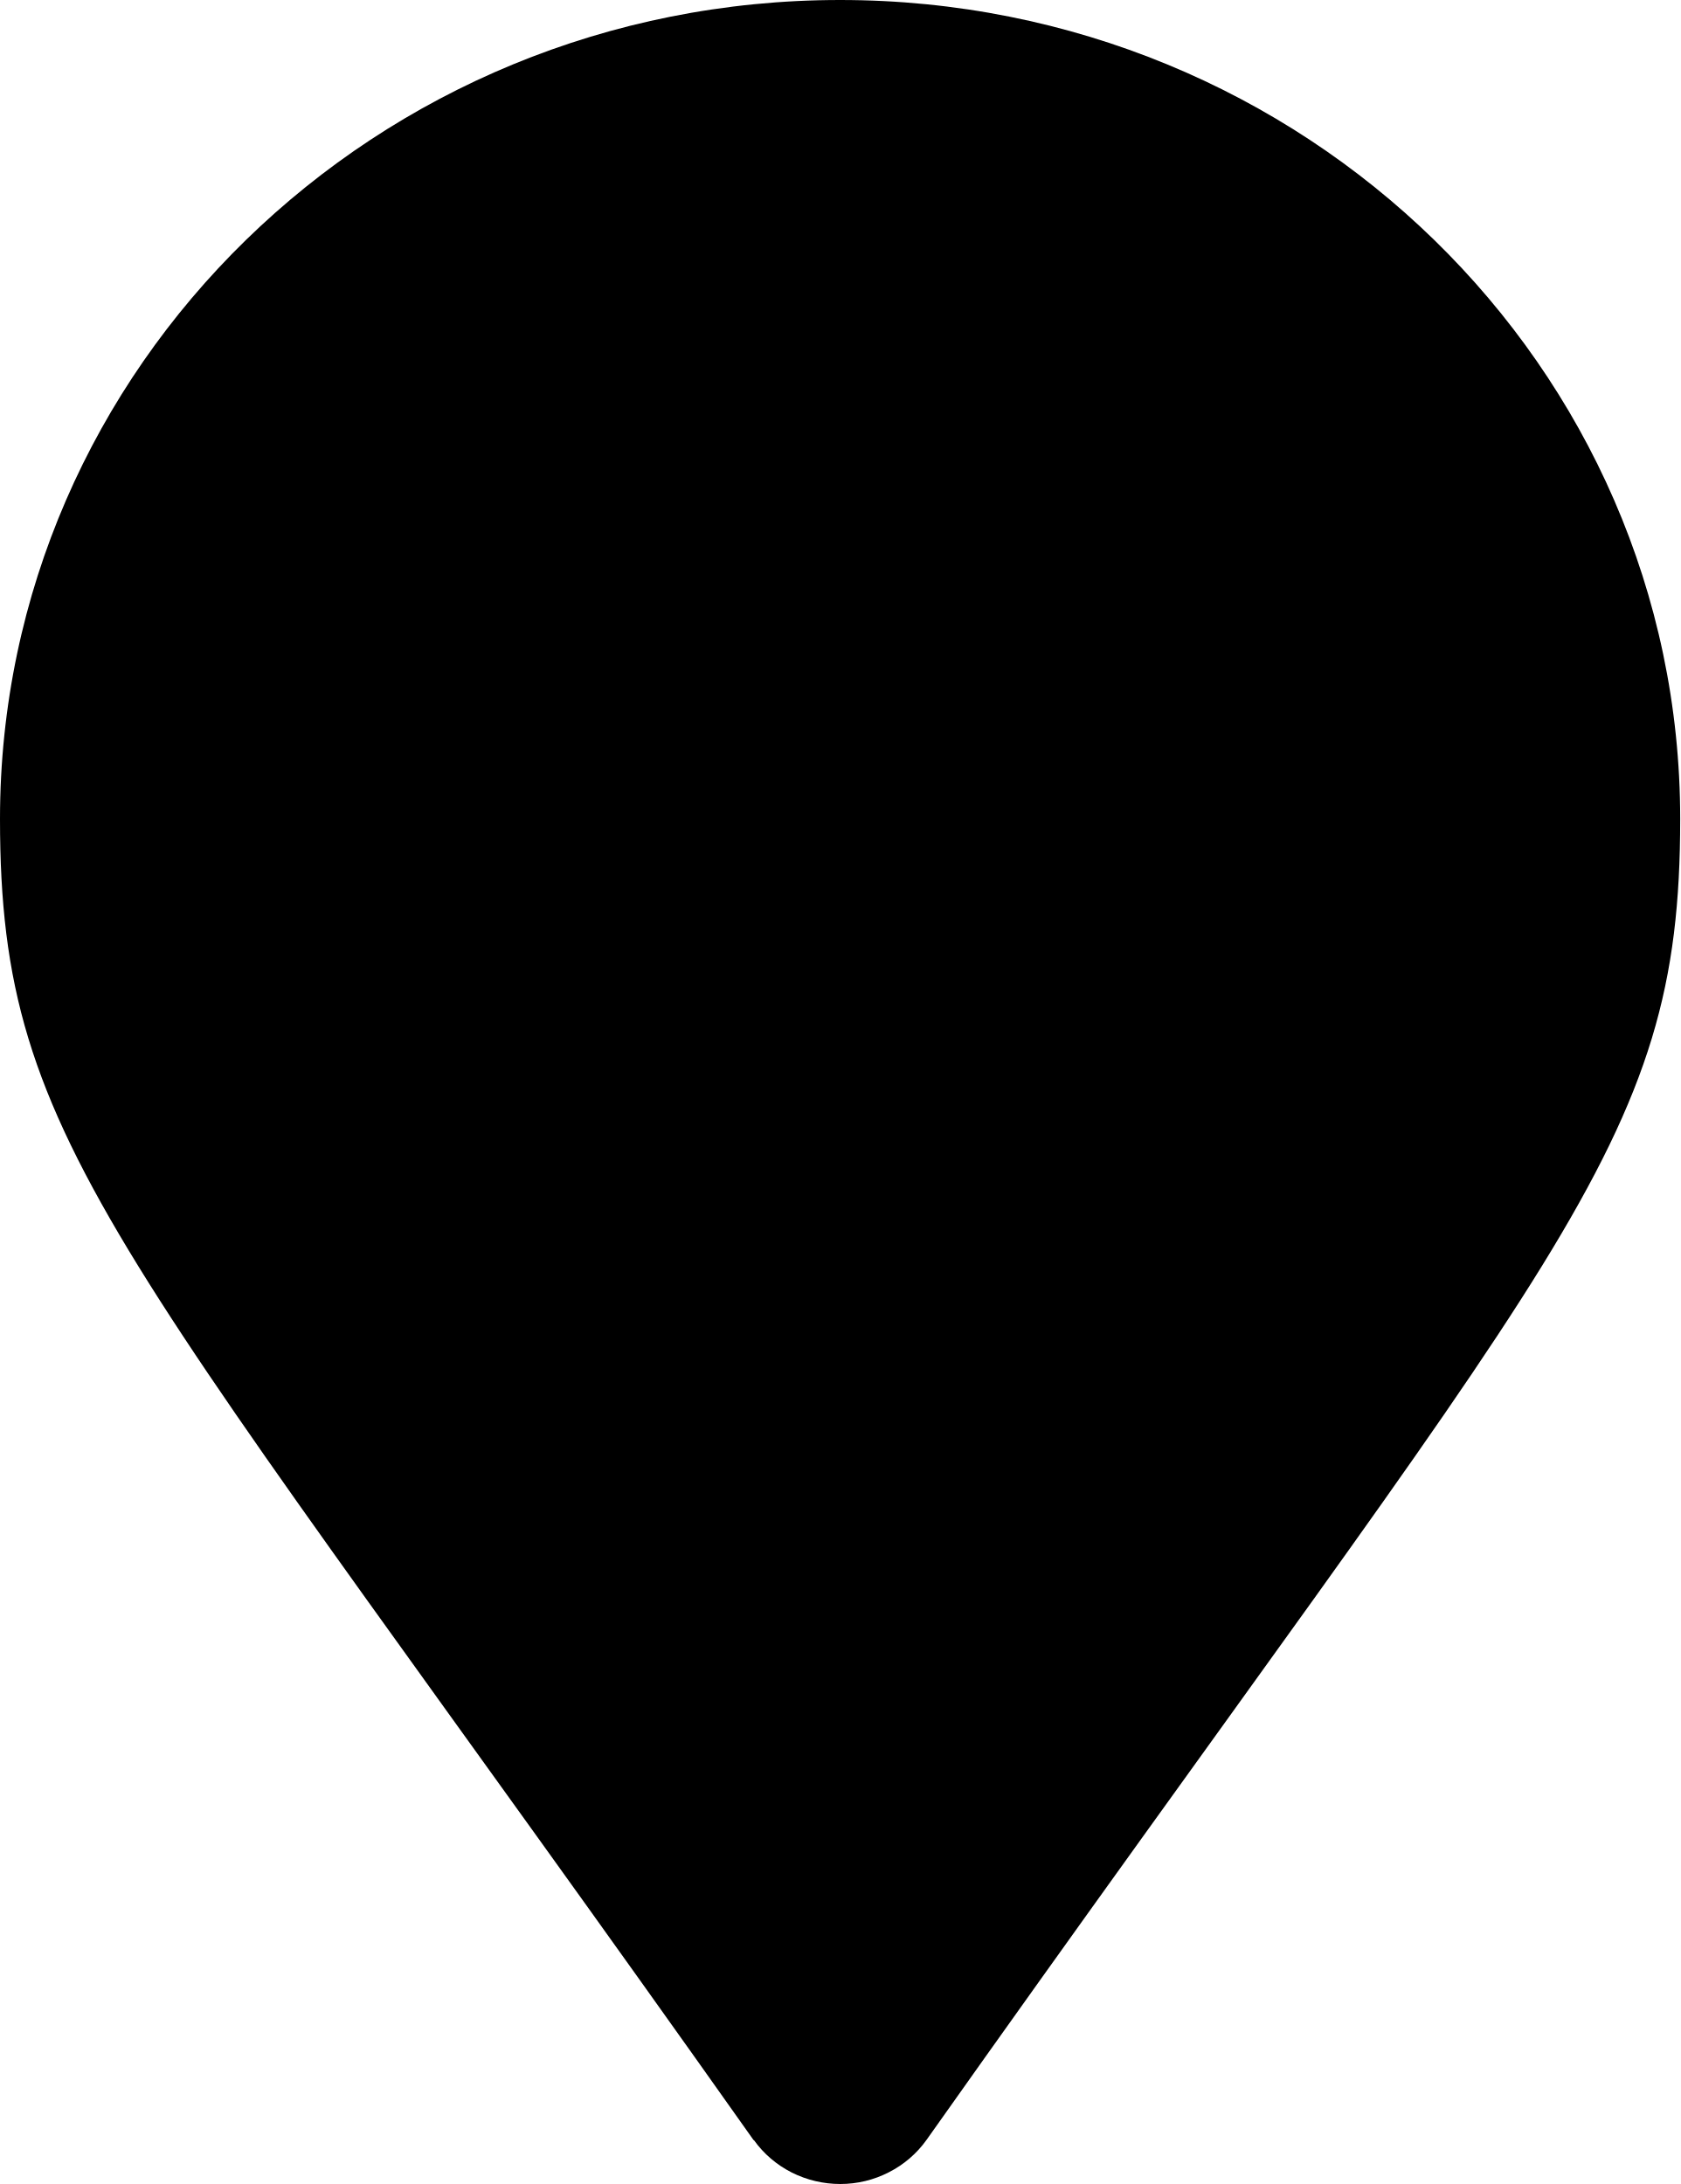
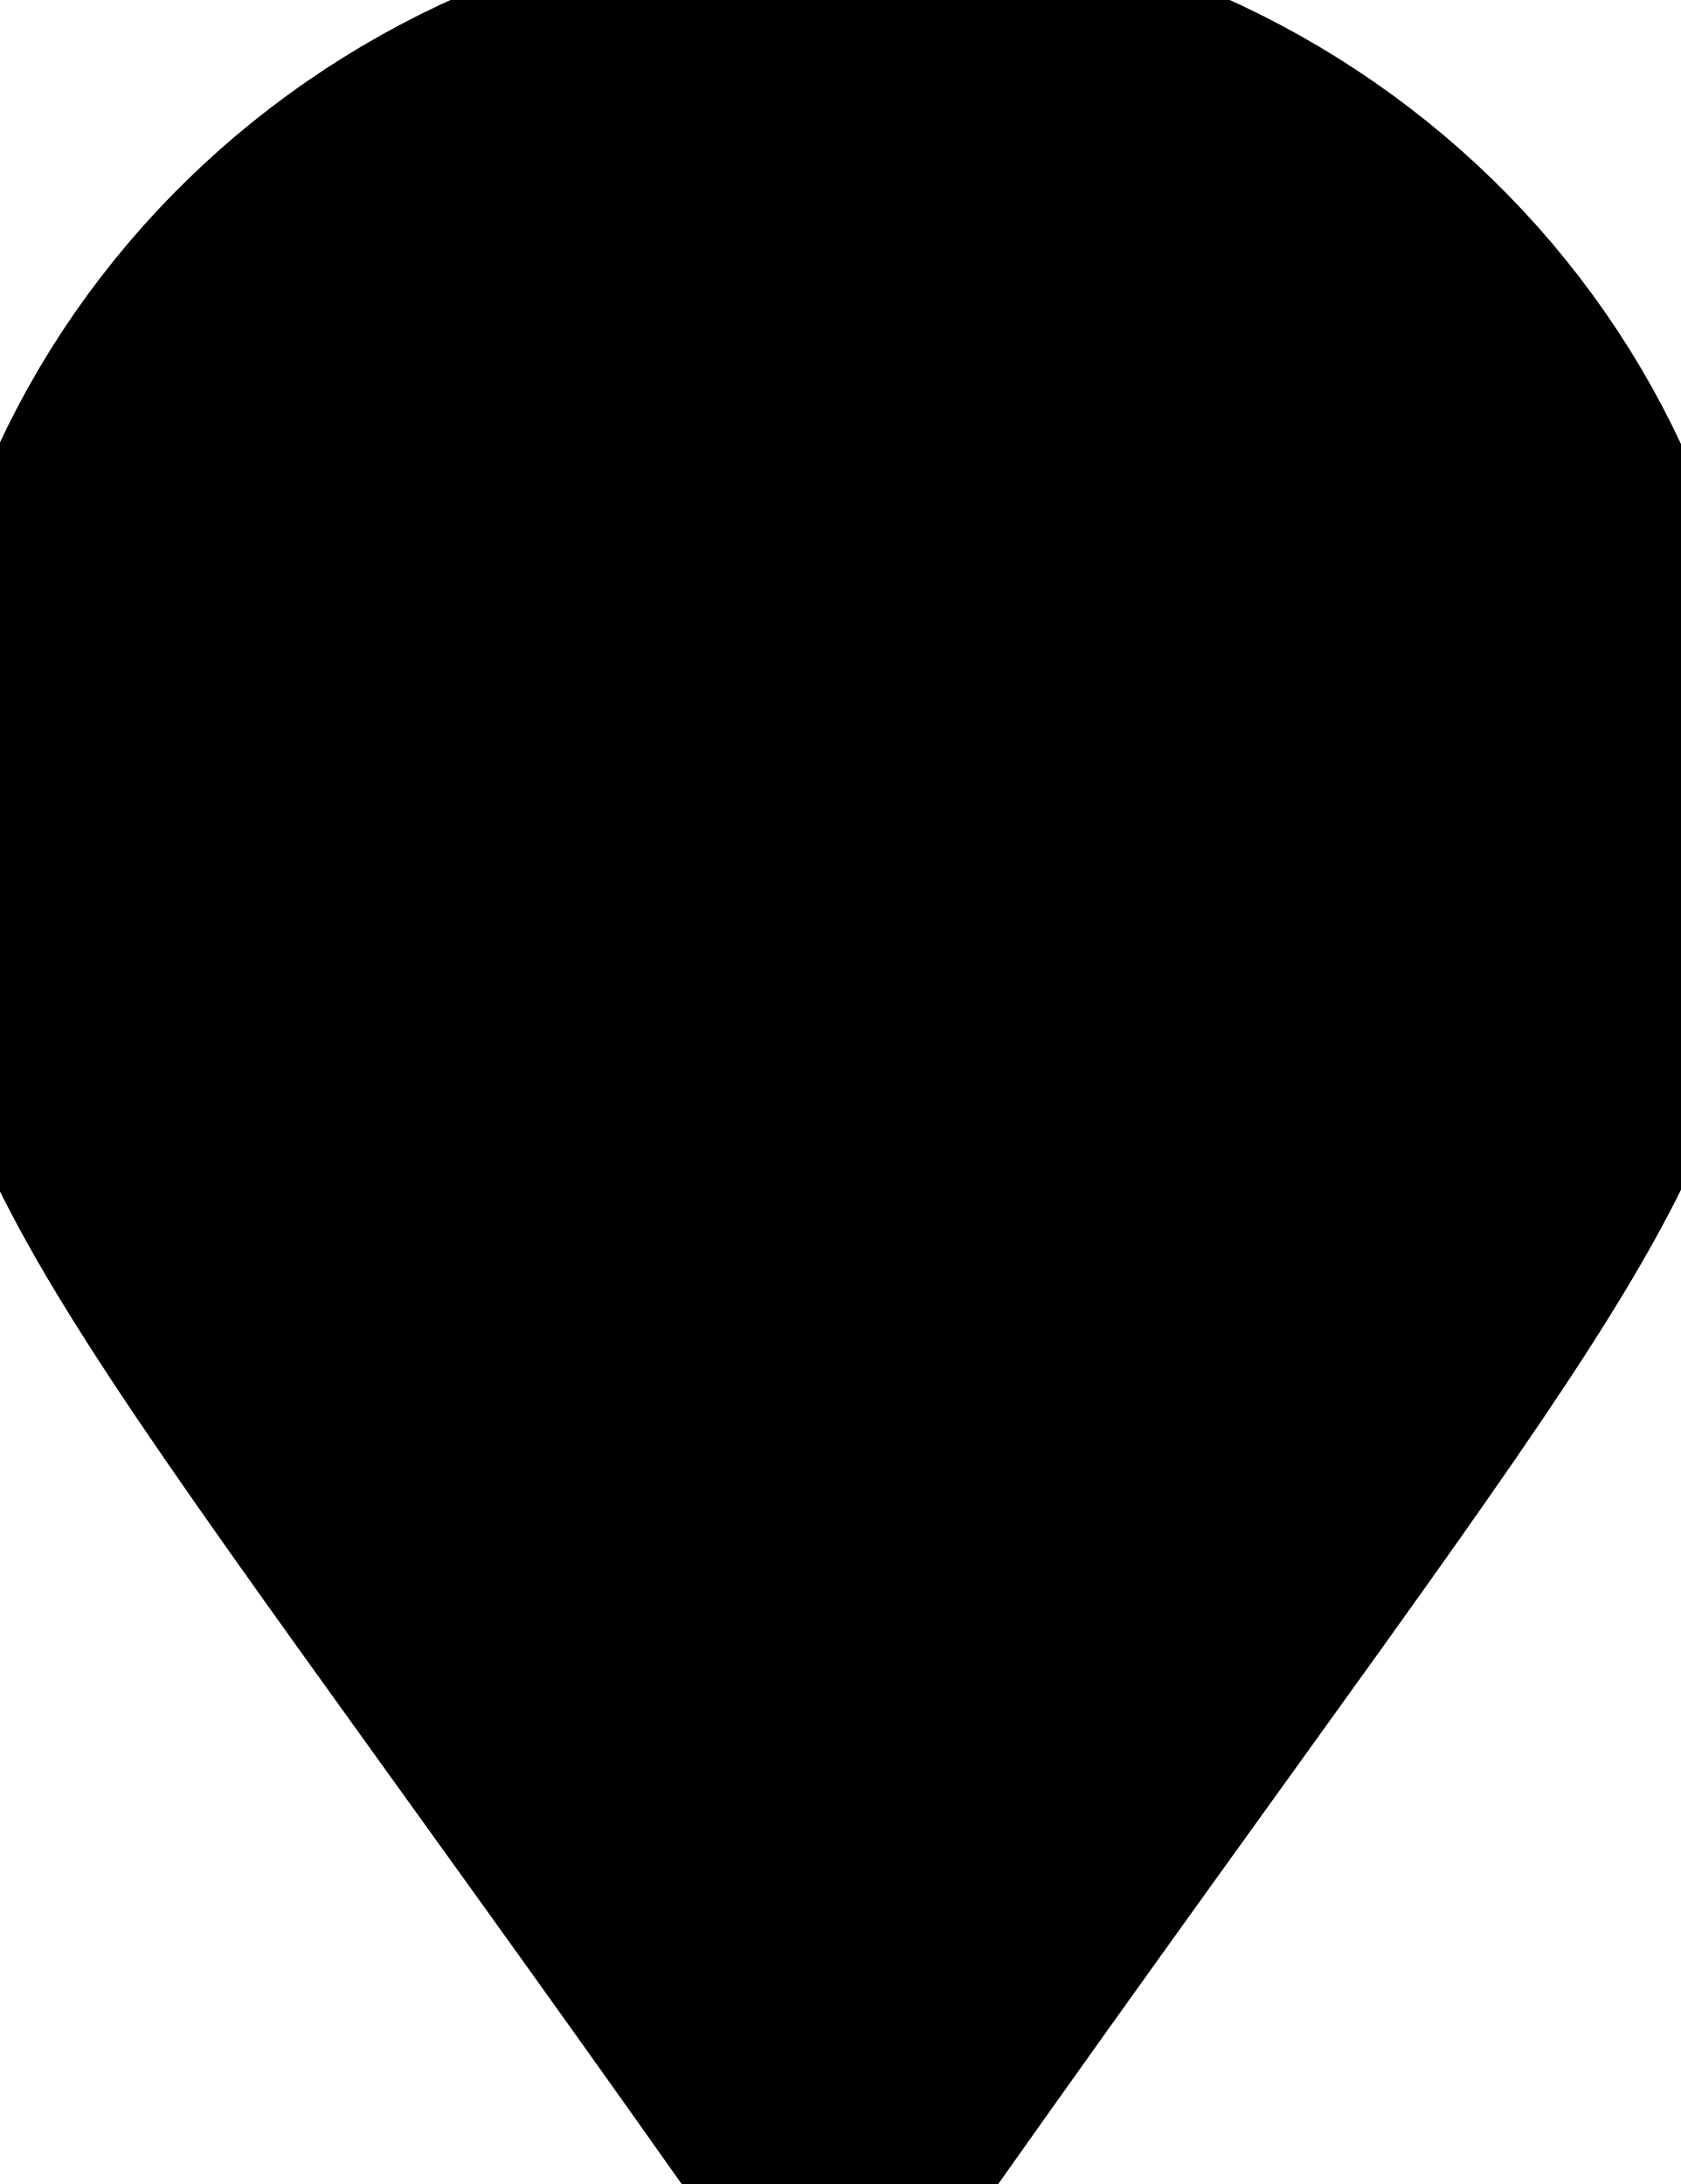
- <svg xmlns="http://www.w3.org/2000/svg" width="20" height="26" viewBox="0 0 20 26" fill="none">
-   <path d="M8.972 25.48C1.404 14.779 0 13.681 0 9.75C0 4.365 4.477 0 10 0C15.523 0 20 4.365 20 9.75C20 13.681 18.596 14.777 11.028 25.476C10.913 25.637 10.76 25.769 10.581 25.86C10.403 25.952 10.204 26 10.003 26C9.801 26 9.603 25.953 9.424 25.863C9.245 25.772 9.091 25.641 8.976 25.48L8.973 25.476L8.972 25.48Z" fill="black" />
+ <svg xmlns="http://www.w3.org/2000/svg" width="20" height="26" viewBox="0 0 20 26">
+   <path d="M8.972 25.48C1.404 14.779 0 13.681 0 9.75C0 4.365 4.477 0 10 0C15.523 0 20 4.365 20 9.75C20 13.681 18.596 14.777 11.028 25.476C10.913 25.637 10.76 25.769 10.581 25.86C10.403 25.952 10.204 26 10.003 26C9.801 26 9.603 25.953 9.424 25.863C9.245 25.772 9.091 25.641 8.976 25.48L8.973 25.476L8.972 25.48Z" stroke="black" stroke-width="2" />
</svg>
